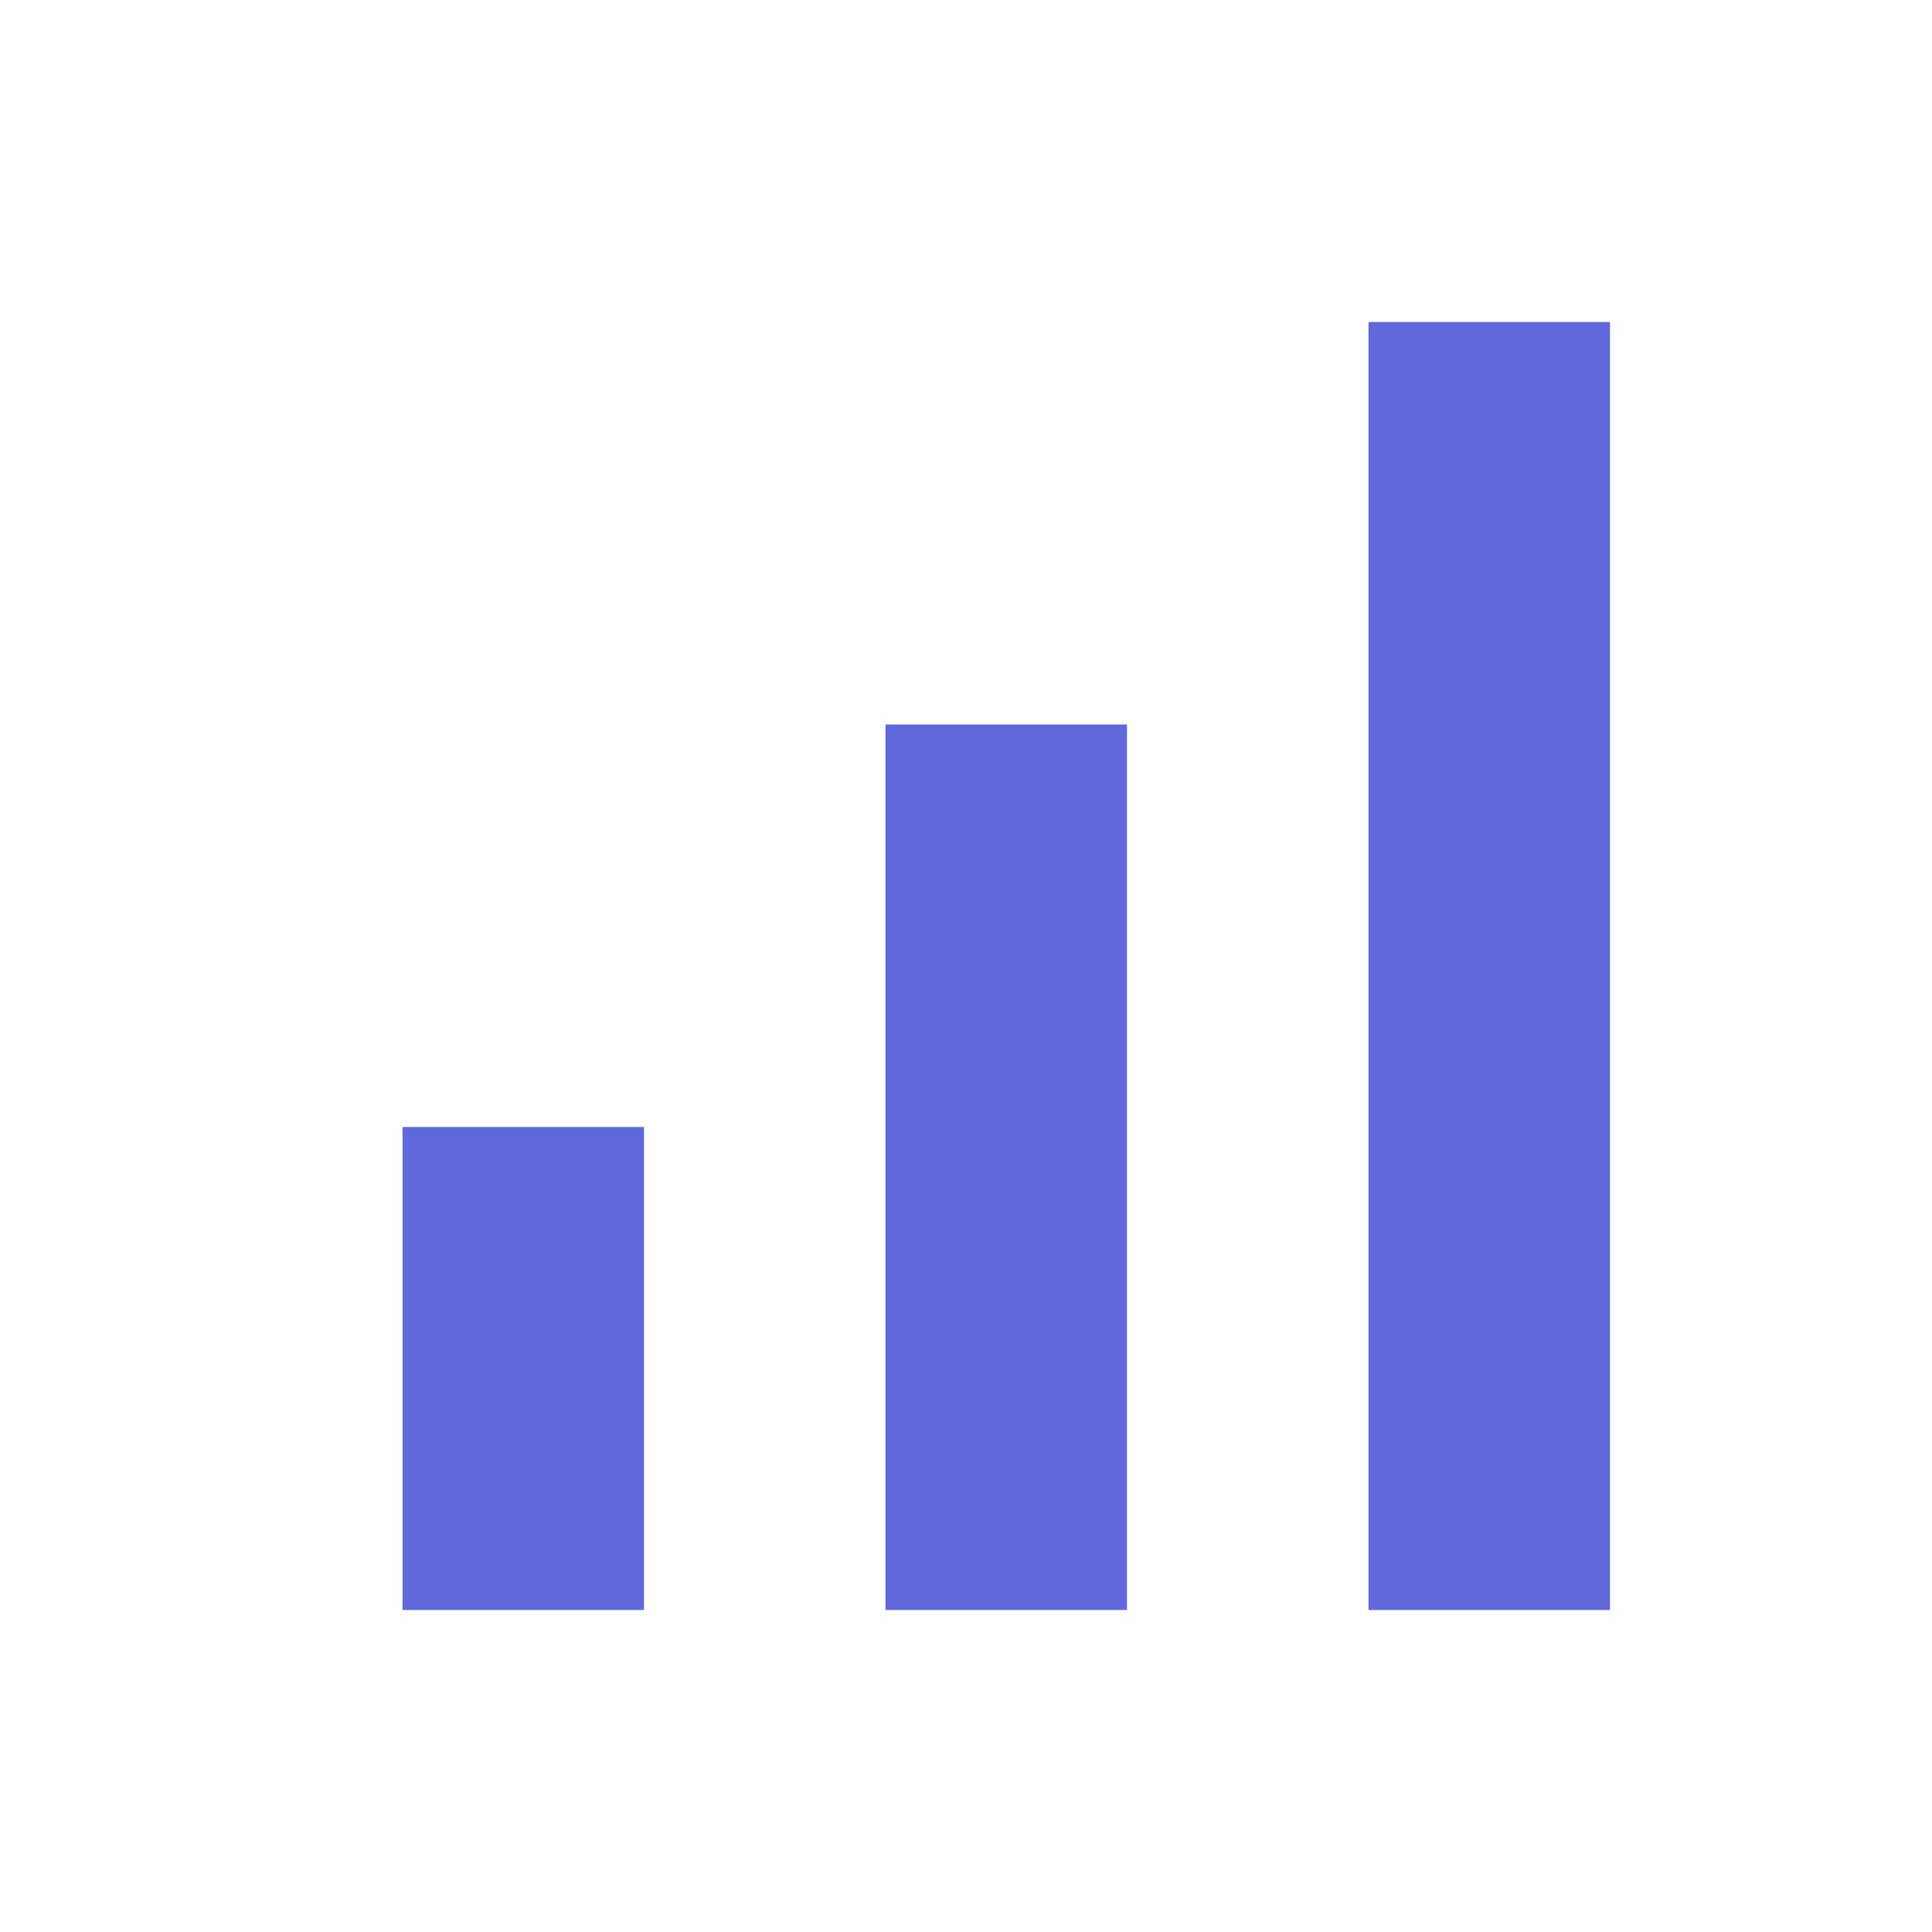
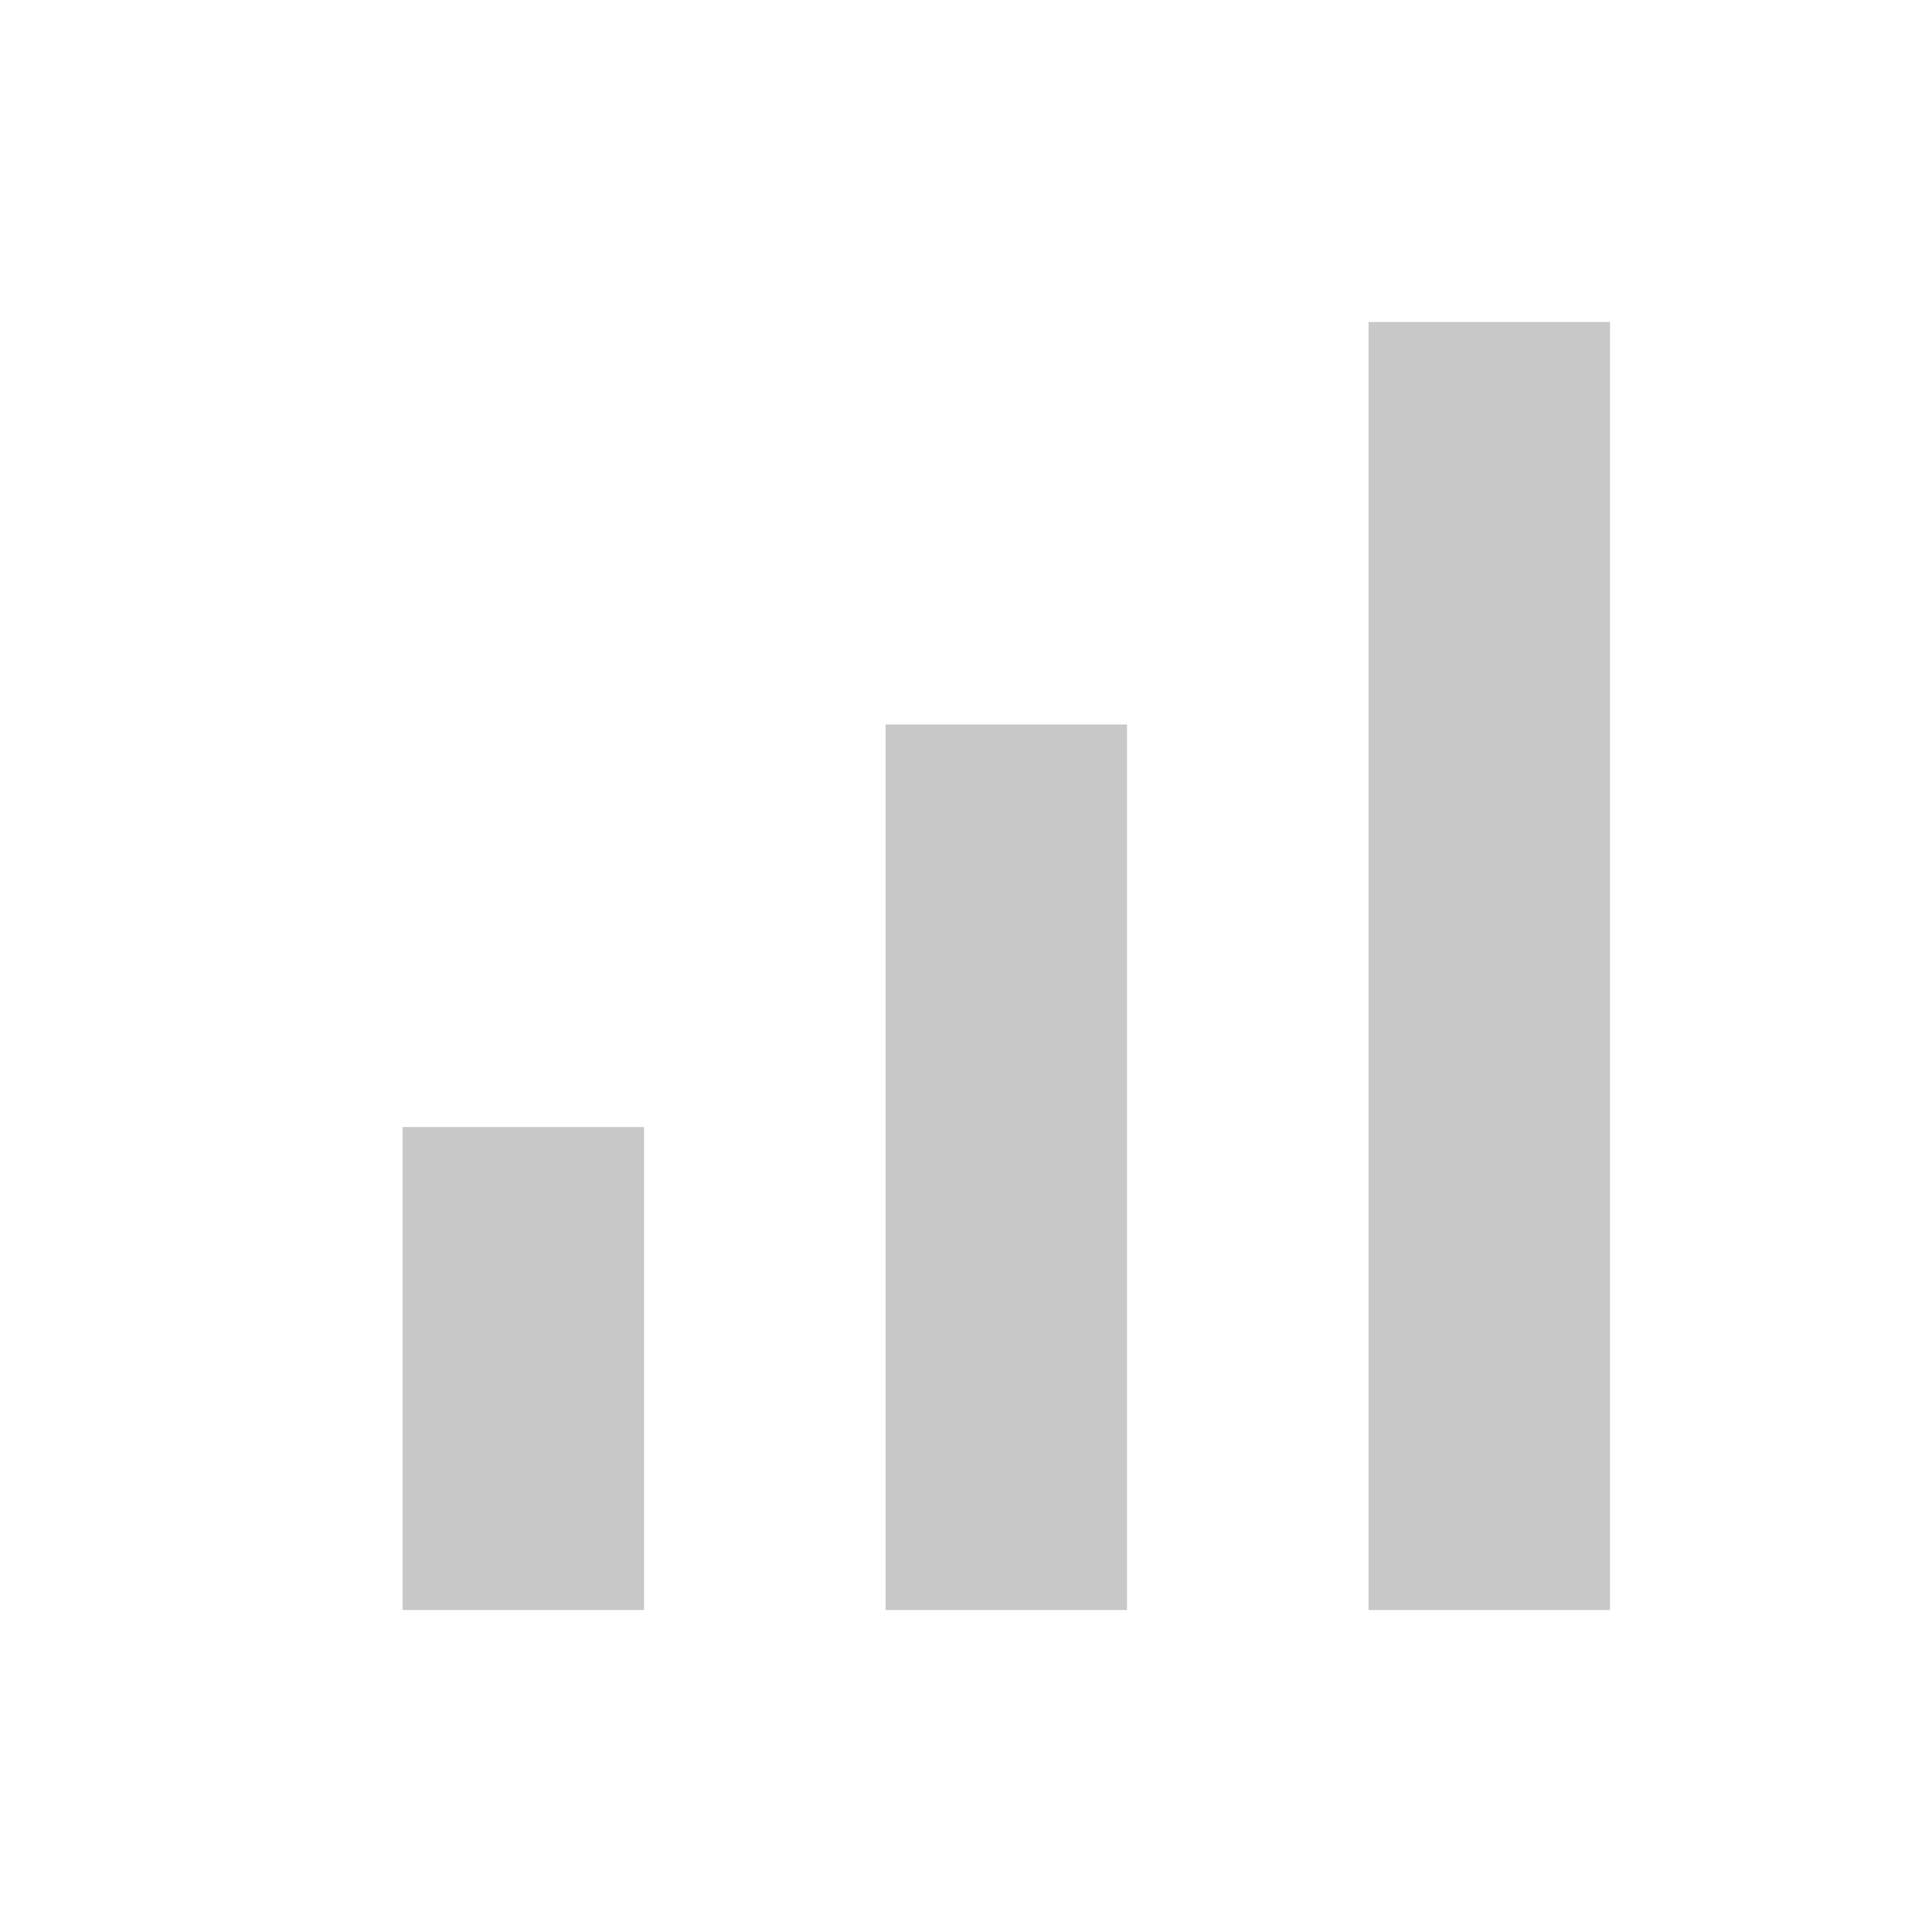
- <svg xmlns="http://www.w3.org/2000/svg" height="24px" viewBox="0 0 24 24" width="24px" fill="rgb(96,105,220)">
+ <svg xmlns="http://www.w3.org/2000/svg" height="24px" viewBox="0 0 24 24" width="24px" fill="rgb(200, 200, 200)">
  <path d="M0 0h24v24H0V0z" fill="none" />
  <path d="M17 4h3v16h-3V4zM5 14h3v6H5v-6zm6-5h3v11h-3V9z" />
</svg>
